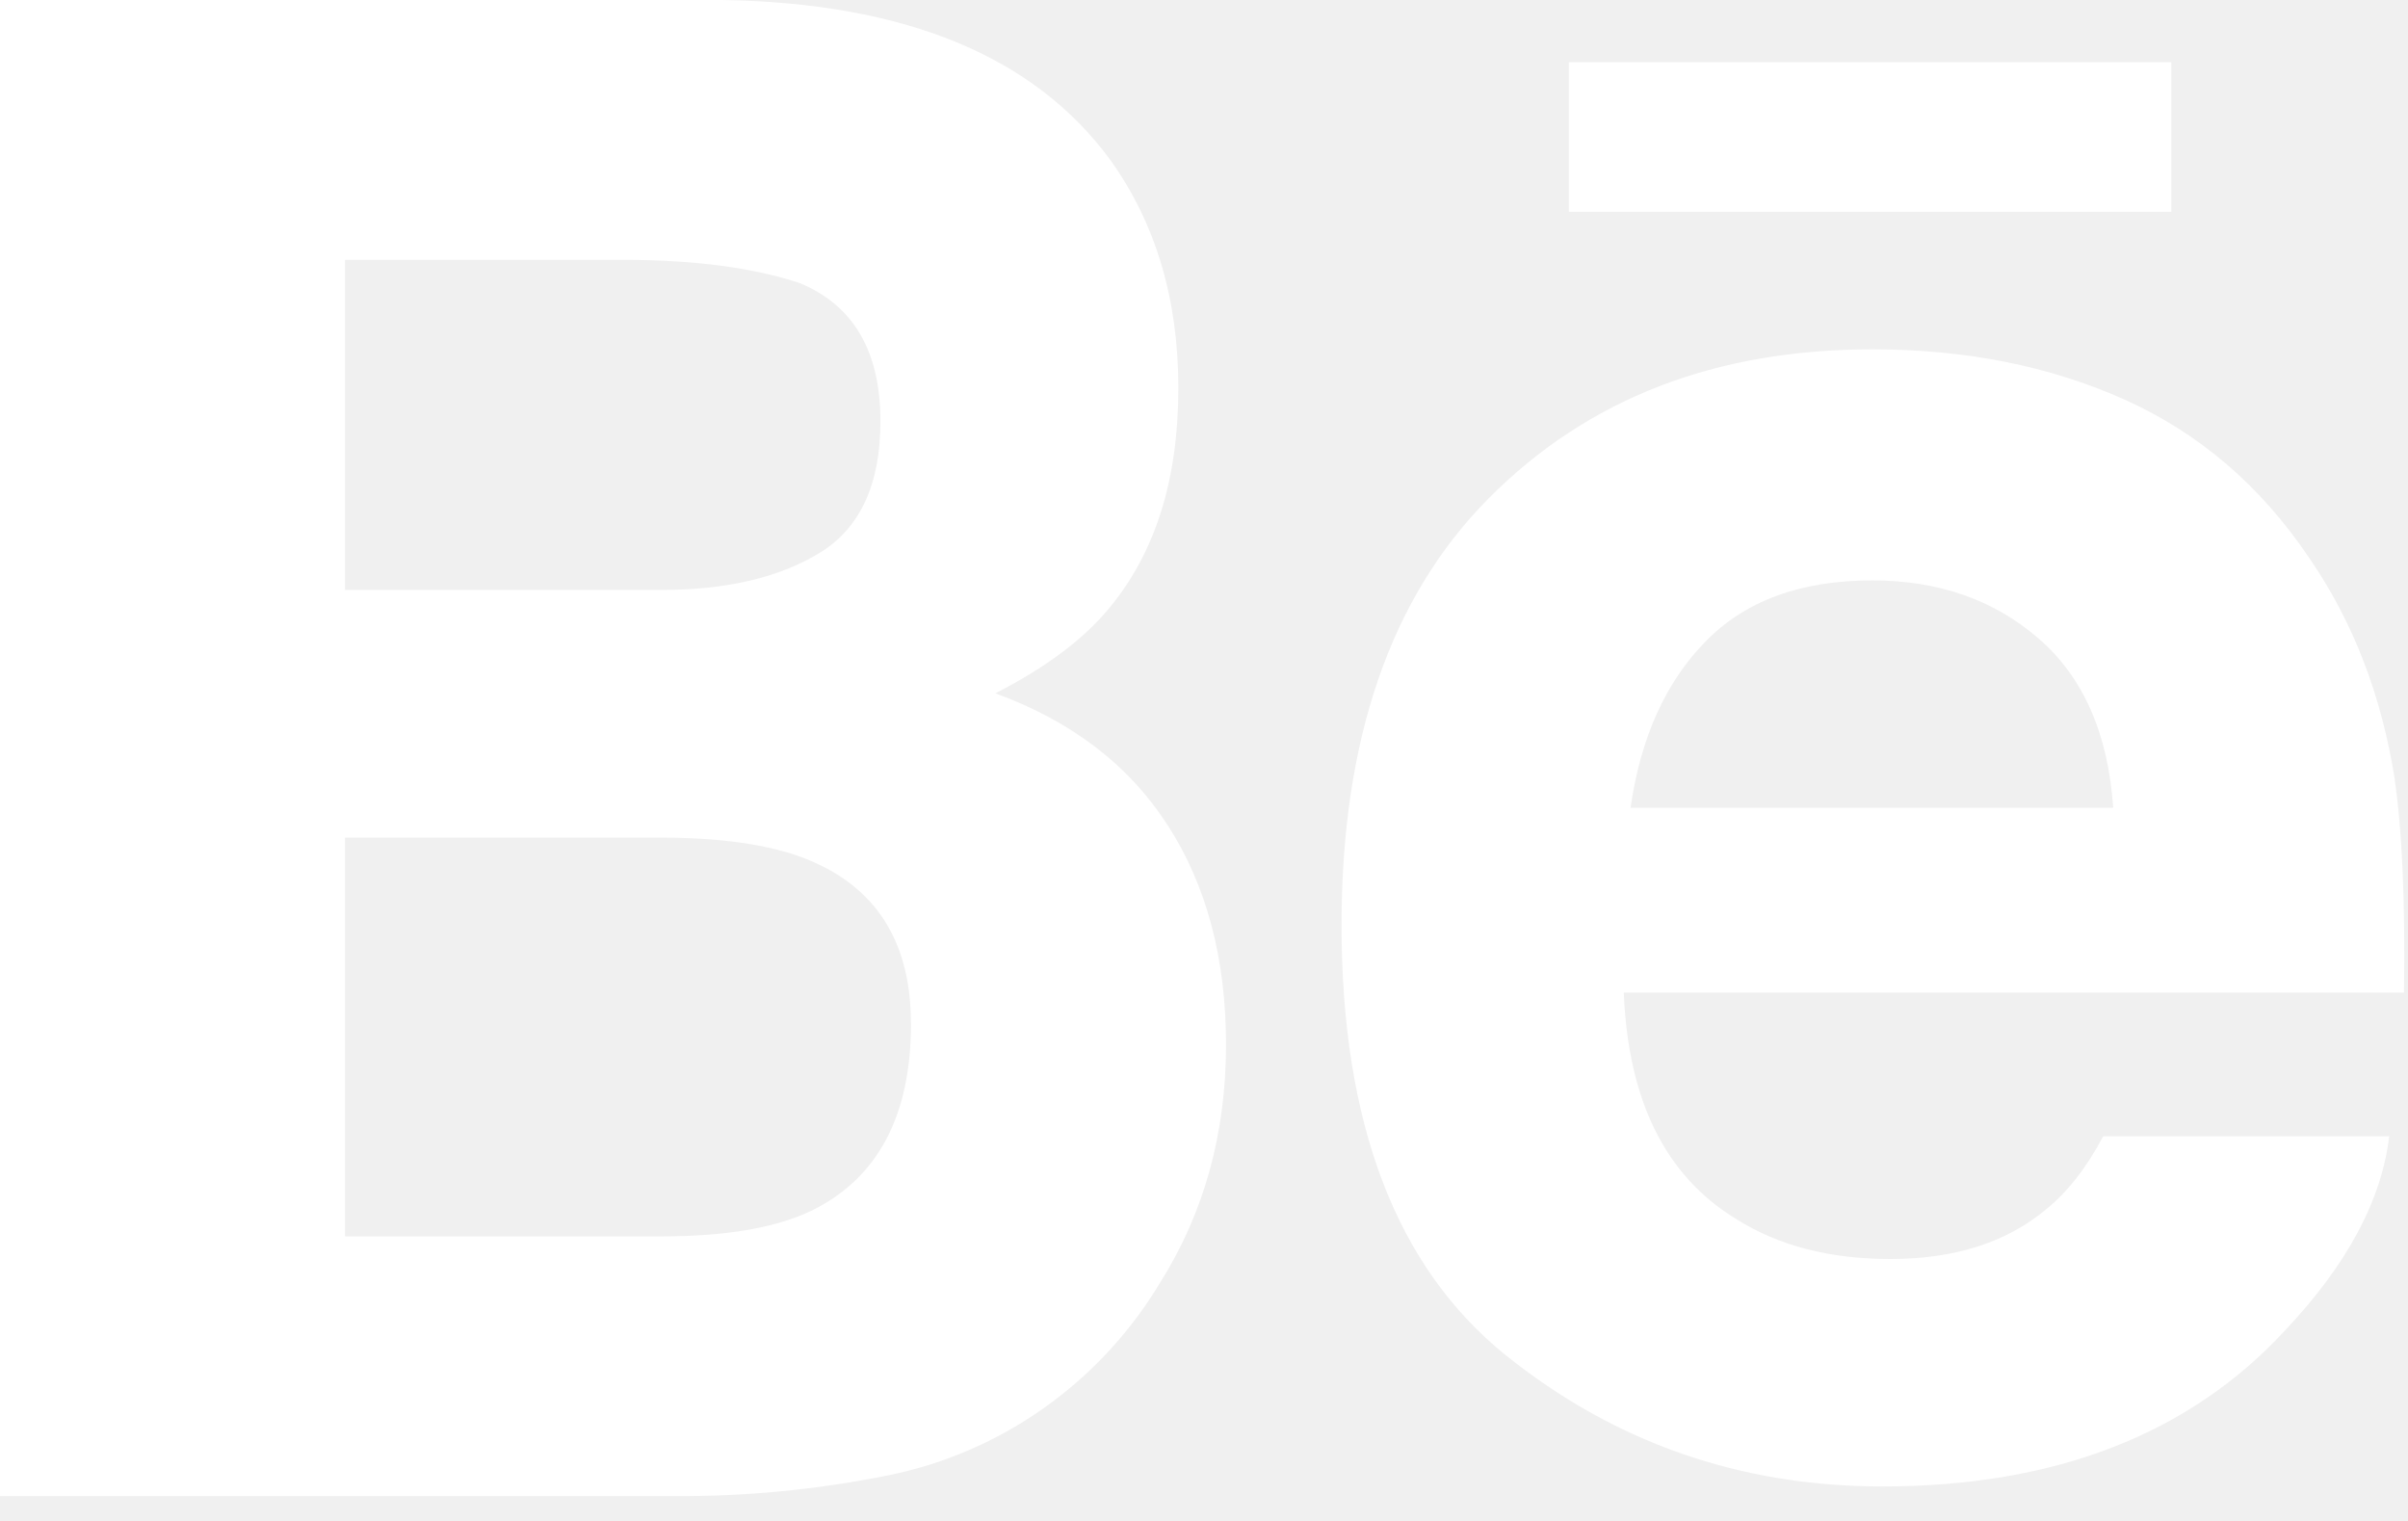
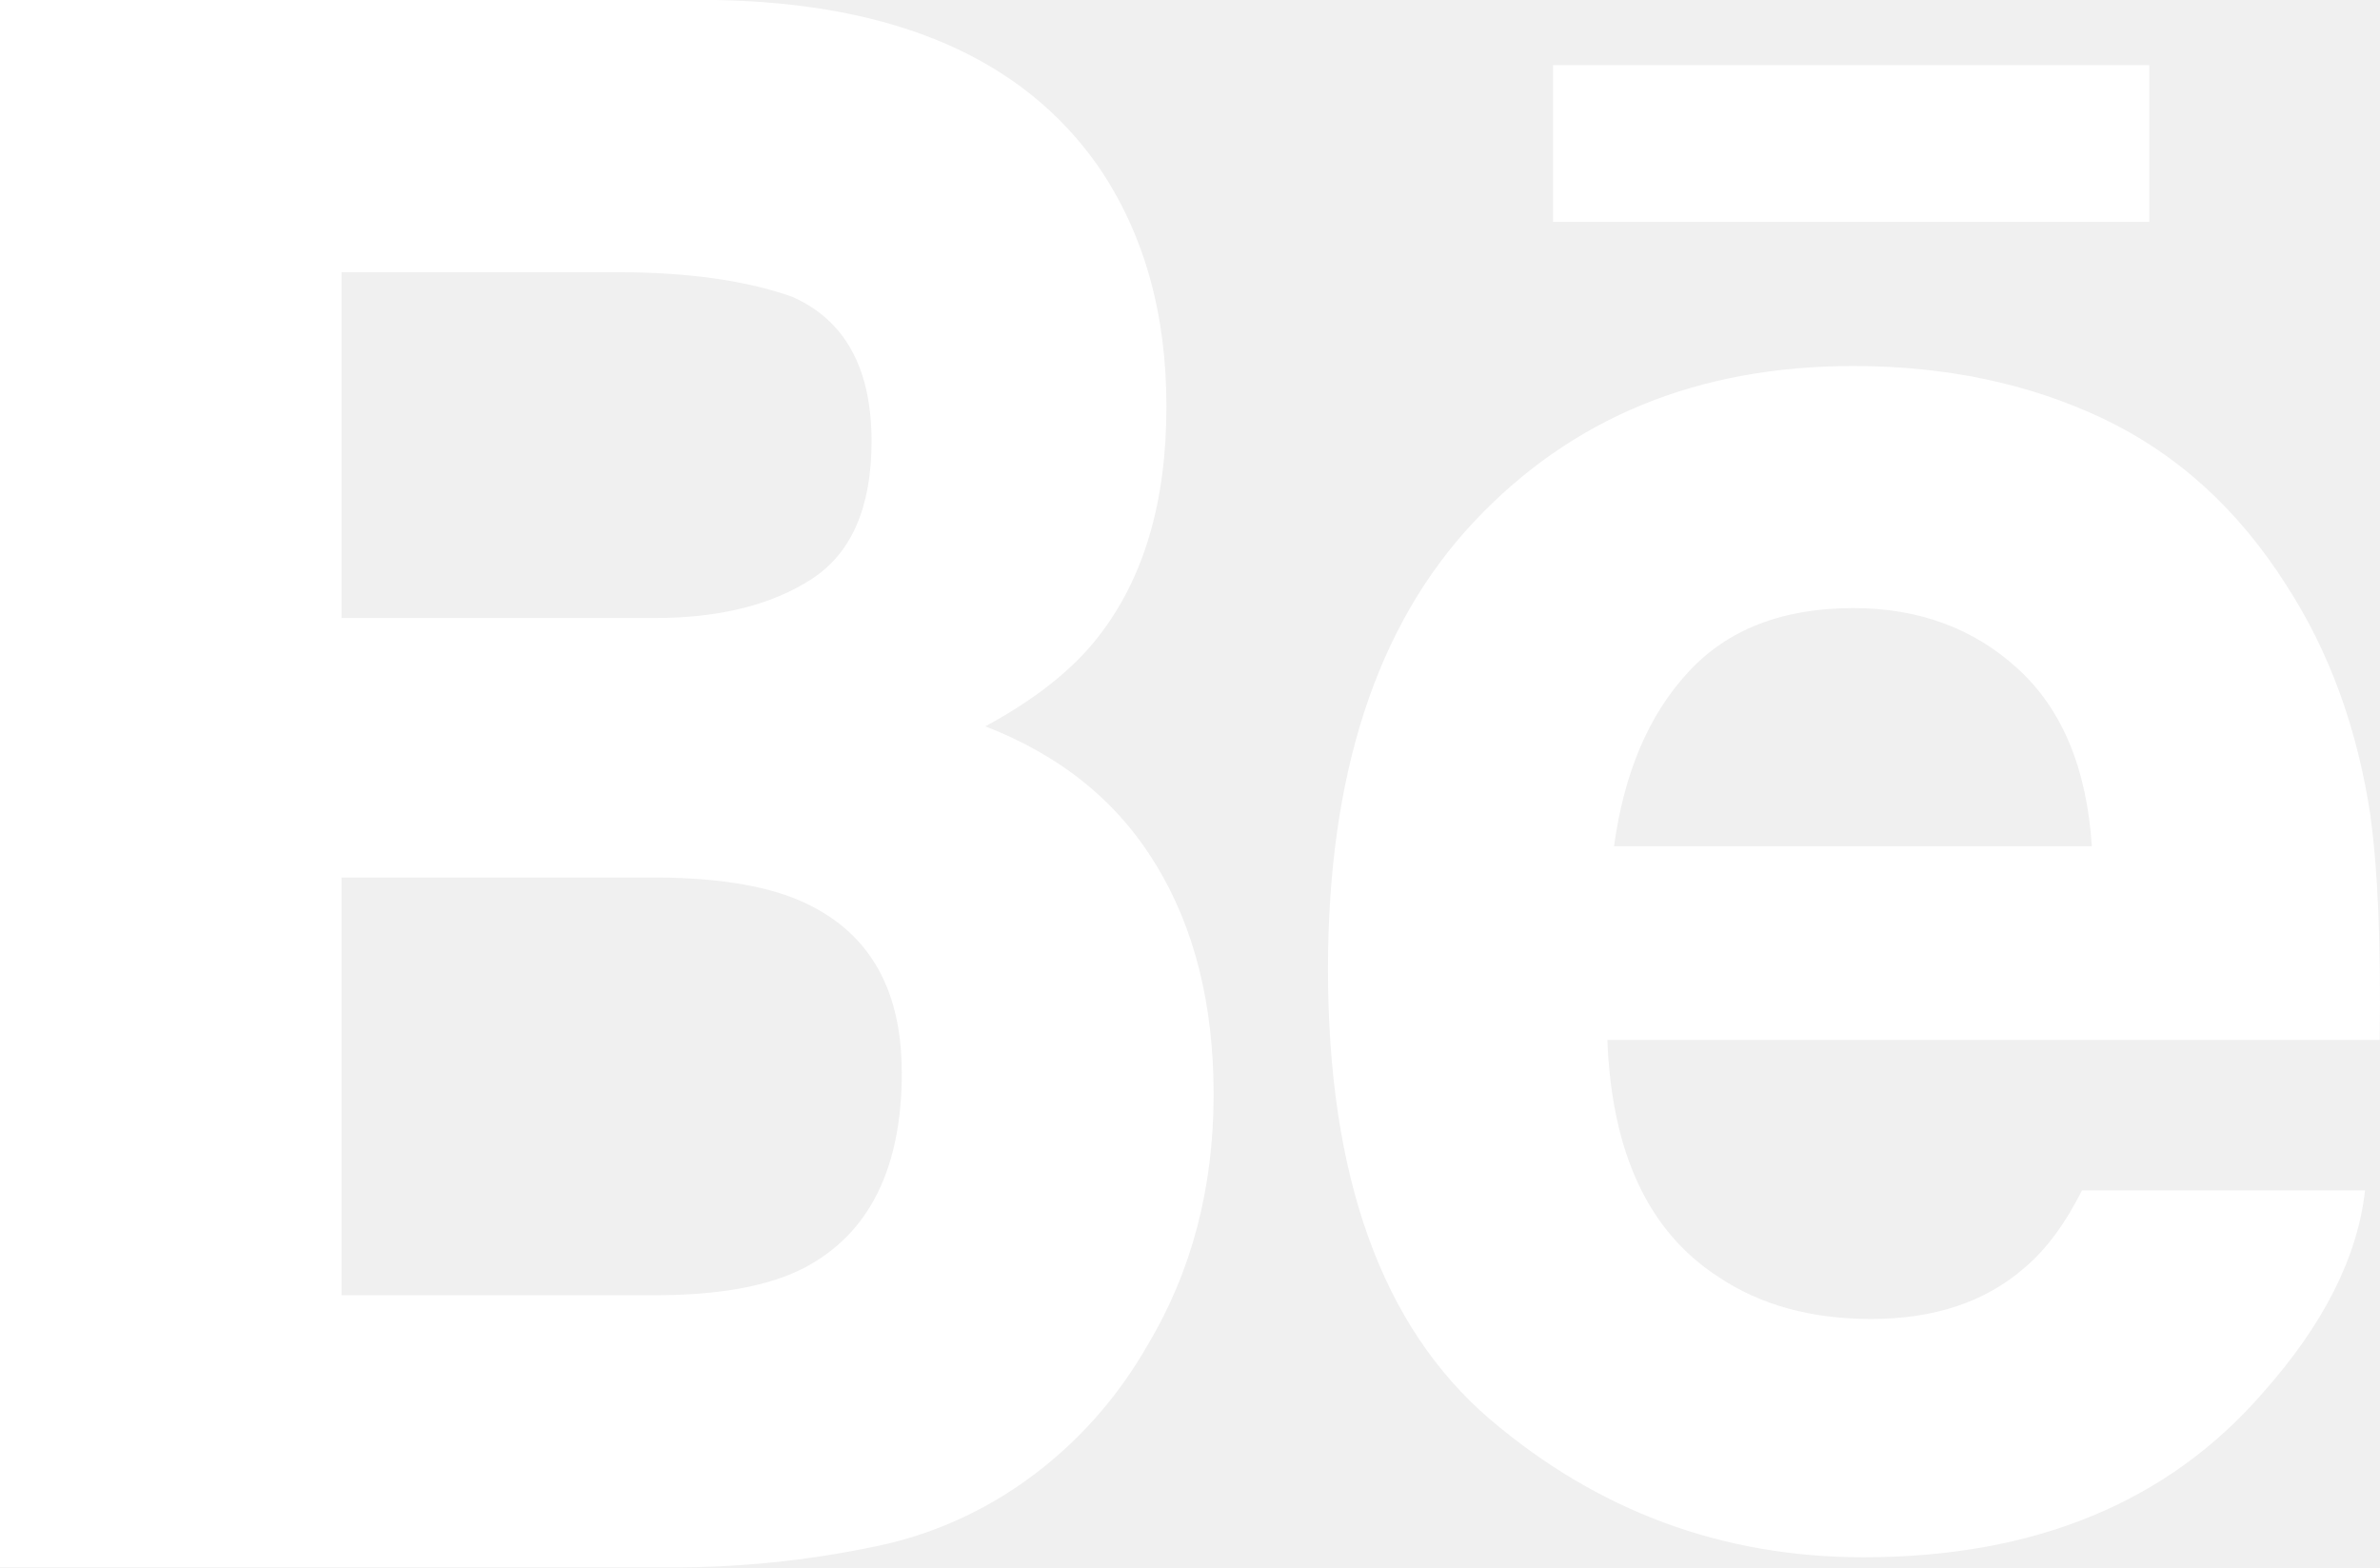
- <svg xmlns="http://www.w3.org/2000/svg" width="76" height="48" viewBox="0 0 76 48" fill="none">
-   <path d="M68.529 6.684H49.516V1.962H68.529V6.684ZM36.859 26.05C38.083 27.951 38.695 30.259 38.695 32.966C38.695 35.768 38.004 38.281 36.601 40.501C35.735 41.94 34.6 43.199 33.259 44.208C31.686 45.395 29.863 46.207 27.928 46.581C25.734 47.018 23.501 47.231 21.264 47.215H0V0H22.804C28.548 0.095 32.62 1.76 35.03 5.03C36.475 7.037 37.19 9.44 37.19 12.242C37.19 15.128 36.468 17.435 35.008 19.192C34.198 20.177 33 21.07 31.415 21.88C33.814 22.758 35.635 24.142 36.855 26.05H36.859ZM20.88 18.618C22.933 18.618 24.594 18.226 25.872 17.447C27.149 16.667 27.788 15.28 27.788 13.295C27.788 11.098 26.944 9.642 25.252 8.938C23.796 8.452 21.937 8.201 19.678 8.201H10.889V18.618H20.88ZM28.75 32.293C28.75 29.841 27.746 28.145 25.746 27.237C24.625 26.716 23.047 26.453 21.024 26.434H10.889V39.019H20.872C22.921 39.019 24.507 38.749 25.651 38.19C27.716 37.159 28.753 35.202 28.753 32.293H28.75ZM75.581 24.613C75.809 26.157 75.916 28.396 75.874 31.327H51.249C51.386 34.726 52.557 37.102 54.785 38.464C56.127 39.315 57.75 39.733 59.659 39.733C61.666 39.733 63.305 39.224 64.563 38.178C65.251 37.627 65.856 36.848 66.381 35.859H75.406C75.171 37.867 74.083 39.904 72.133 41.973C69.106 45.261 64.864 46.911 59.412 46.911C54.91 46.911 50.941 45.52 47.497 42.748C44.064 39.965 42.341 35.456 42.341 29.198C42.341 23.332 43.889 18.842 46.995 15.717C50.112 12.584 54.135 11.025 59.092 11.025C62.035 11.025 64.681 11.55 67.046 12.607C69.403 13.664 71.35 15.329 72.886 17.614C74.273 19.629 75.167 21.956 75.585 24.61L75.581 24.613ZM66.696 25.491C66.533 23.142 65.746 21.363 64.335 20.146C62.932 18.93 61.18 18.317 59.092 18.317C56.819 18.317 55.062 18.971 53.819 20.256C52.565 21.538 51.781 23.283 51.462 25.491H66.696Z" fill="white" />
+ <svg xmlns="http://www.w3.org/2000/svg" width="41" height="27" viewBox="0 0 41 27" fill="none">
+   <path d="M37.026 3.822H26.754V1.122H37.026V3.822ZM19.915 14.897C20.577 15.984 20.907 17.303 20.907 18.851C20.907 20.453 20.534 21.89 19.776 23.16C19.308 23.983 18.695 24.703 17.97 25.28C17.12 25.959 16.135 26.423 15.09 26.637C13.904 26.887 12.698 27.008 11.489 27H0V0H12.321C15.425 0.054 17.625 1.007 18.927 2.876C19.708 4.024 20.094 5.398 20.094 7C20.094 8.651 19.704 9.97 18.915 10.975C18.477 11.538 17.83 12.049 16.974 12.512C18.27 13.014 19.254 13.805 19.913 14.897H19.915ZM11.281 10.646C12.391 10.646 13.289 10.422 13.979 9.977C14.669 9.531 15.014 8.738 15.014 7.603C15.014 6.346 14.558 5.513 13.644 5.111C12.857 4.833 11.853 4.689 10.632 4.689H5.883V10.646H11.281ZM15.534 18.466C15.534 17.064 14.991 16.095 13.911 15.575C13.305 15.277 12.452 15.127 11.36 15.116H5.883V22.312H11.277C12.385 22.312 13.241 22.158 13.86 21.838C14.975 21.249 15.536 20.13 15.536 18.466H15.534ZM40.837 14.075C40.96 14.957 41.018 16.238 40.995 17.914H27.69C27.764 19.858 28.397 21.217 29.601 21.995C30.326 22.482 31.203 22.721 32.234 22.721C33.319 22.721 34.204 22.43 34.884 21.832C35.256 21.517 35.582 21.071 35.866 20.506H40.742C40.615 21.654 40.028 22.819 38.974 24.002C37.339 25.882 35.046 26.826 32.101 26.826C29.669 26.826 27.524 26.03 25.663 24.445C23.808 22.854 22.877 20.275 22.877 16.697C22.877 13.342 23.713 10.775 25.392 8.988C27.076 7.196 29.249 6.305 31.928 6.305C33.518 6.305 34.948 6.605 36.225 7.209C37.499 7.814 38.551 8.766 39.381 10.072C40.13 11.225 40.613 12.555 40.839 14.073L40.837 14.075ZM36.036 14.577C35.948 13.233 35.523 12.216 34.761 11.52C34.003 10.825 33.056 10.475 31.928 10.475C30.7 10.475 29.751 10.848 29.079 11.583C28.401 12.316 27.978 13.314 27.805 14.577H36.036Z" fill="white" />
</svg>
